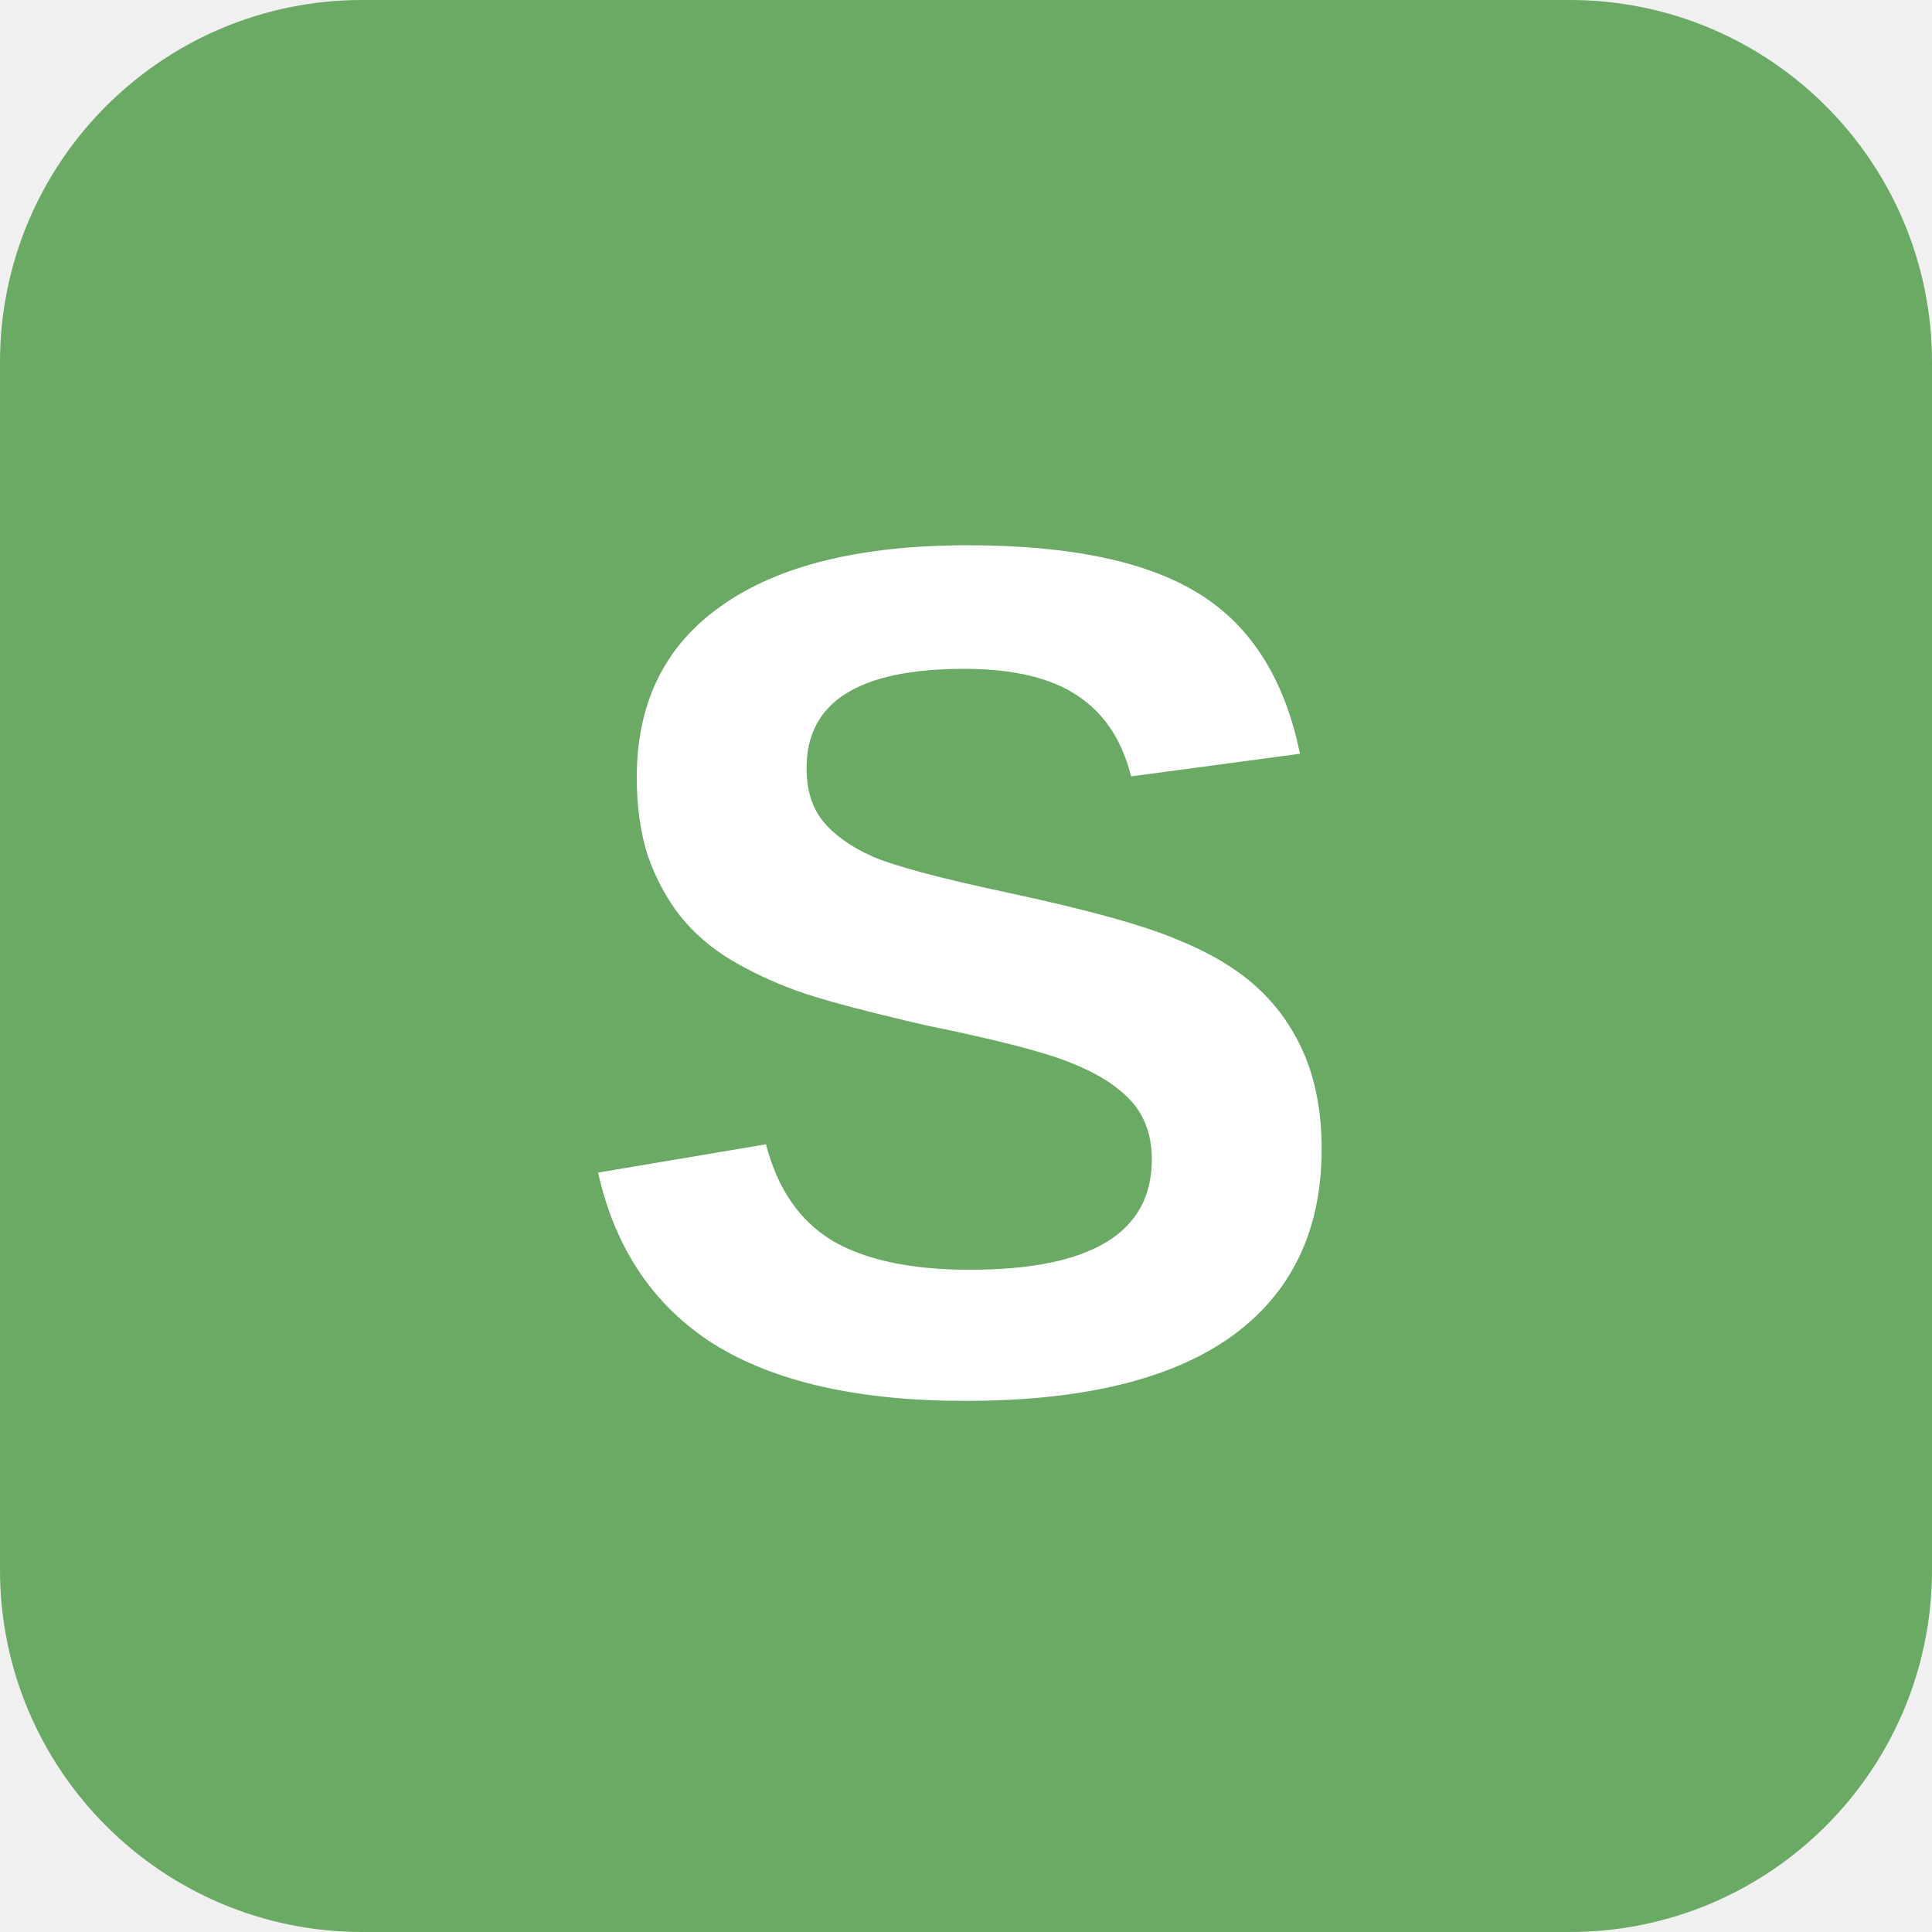
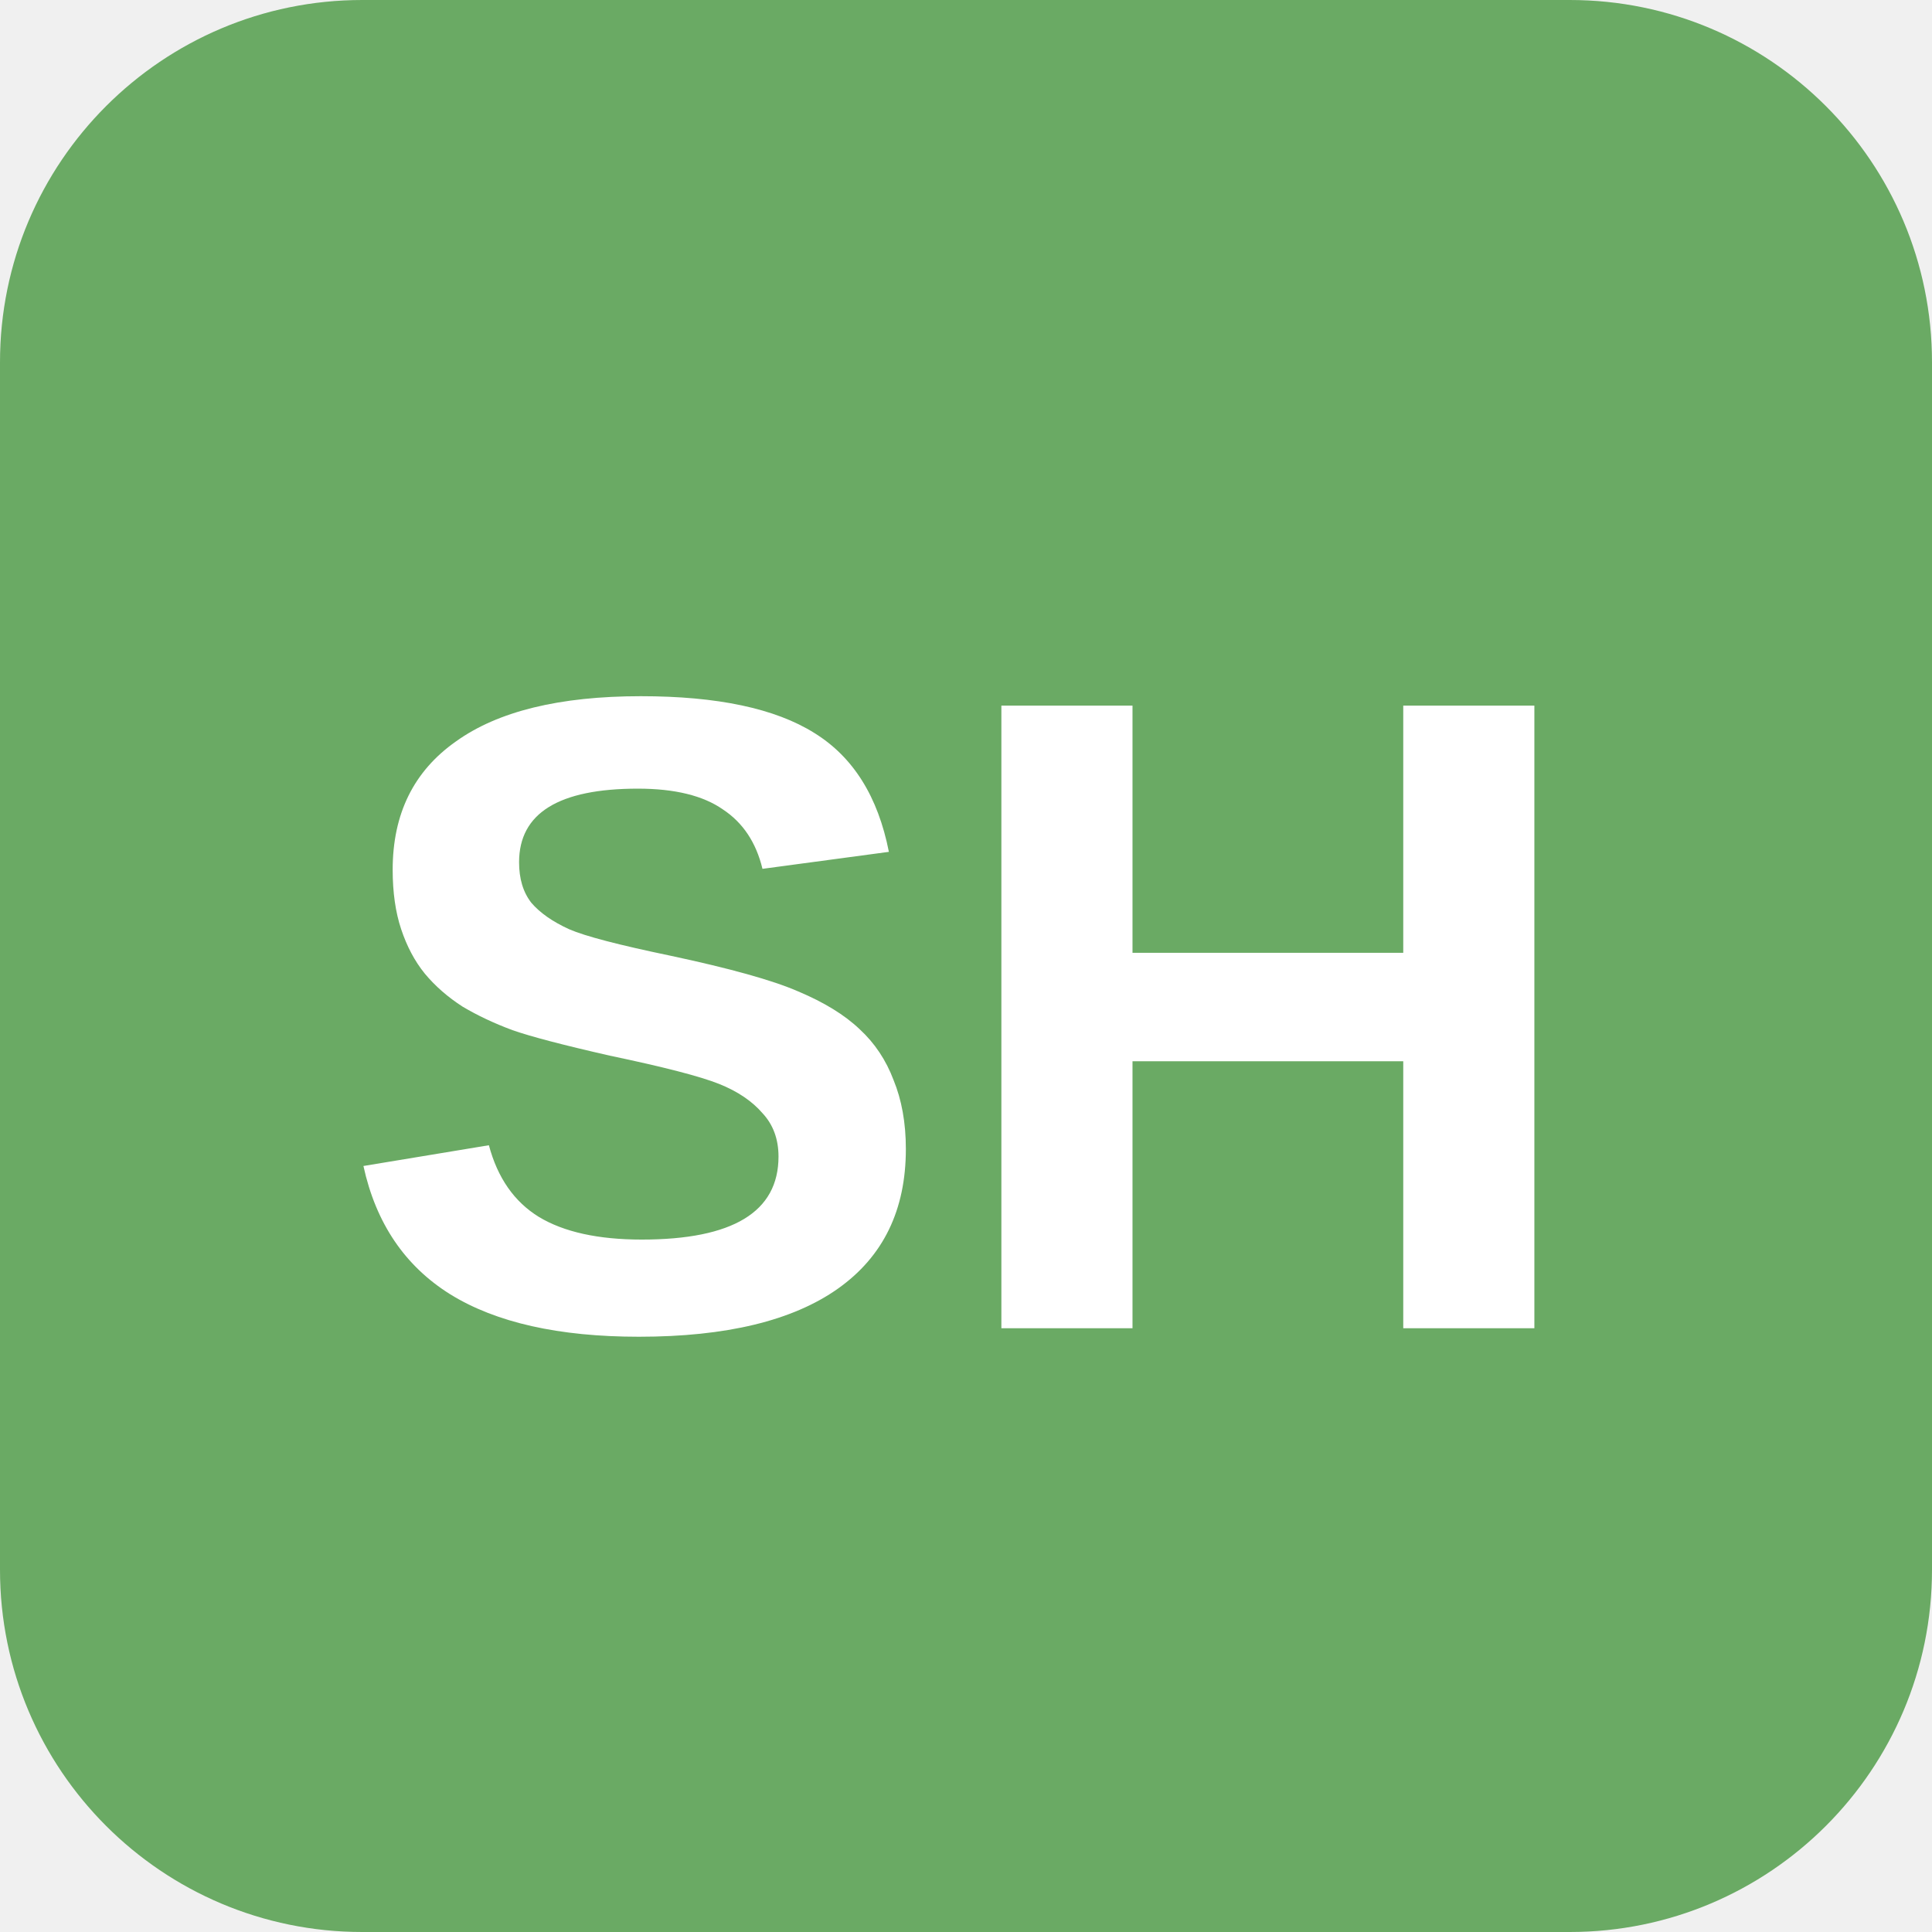
<svg xmlns="http://www.w3.org/2000/svg" viewBox="0 0 32 32">
  <rect width="32" height="32" rx="6" fill="#6aaa64" />
-   <text x="16" y="23" text-anchor="middle" font-family="'Helvetica Neue', Arial, sans-serif" font-size="20" font-weight="bold" fill="#ffffff">S</text>
+   <text x="16" y="22" text-anchor="middle" font-family="'Helvetica Neue', Arial, sans-serif" font-size="15" font-weight="bold" fill="#ffffff">SH</text>
</svg>
